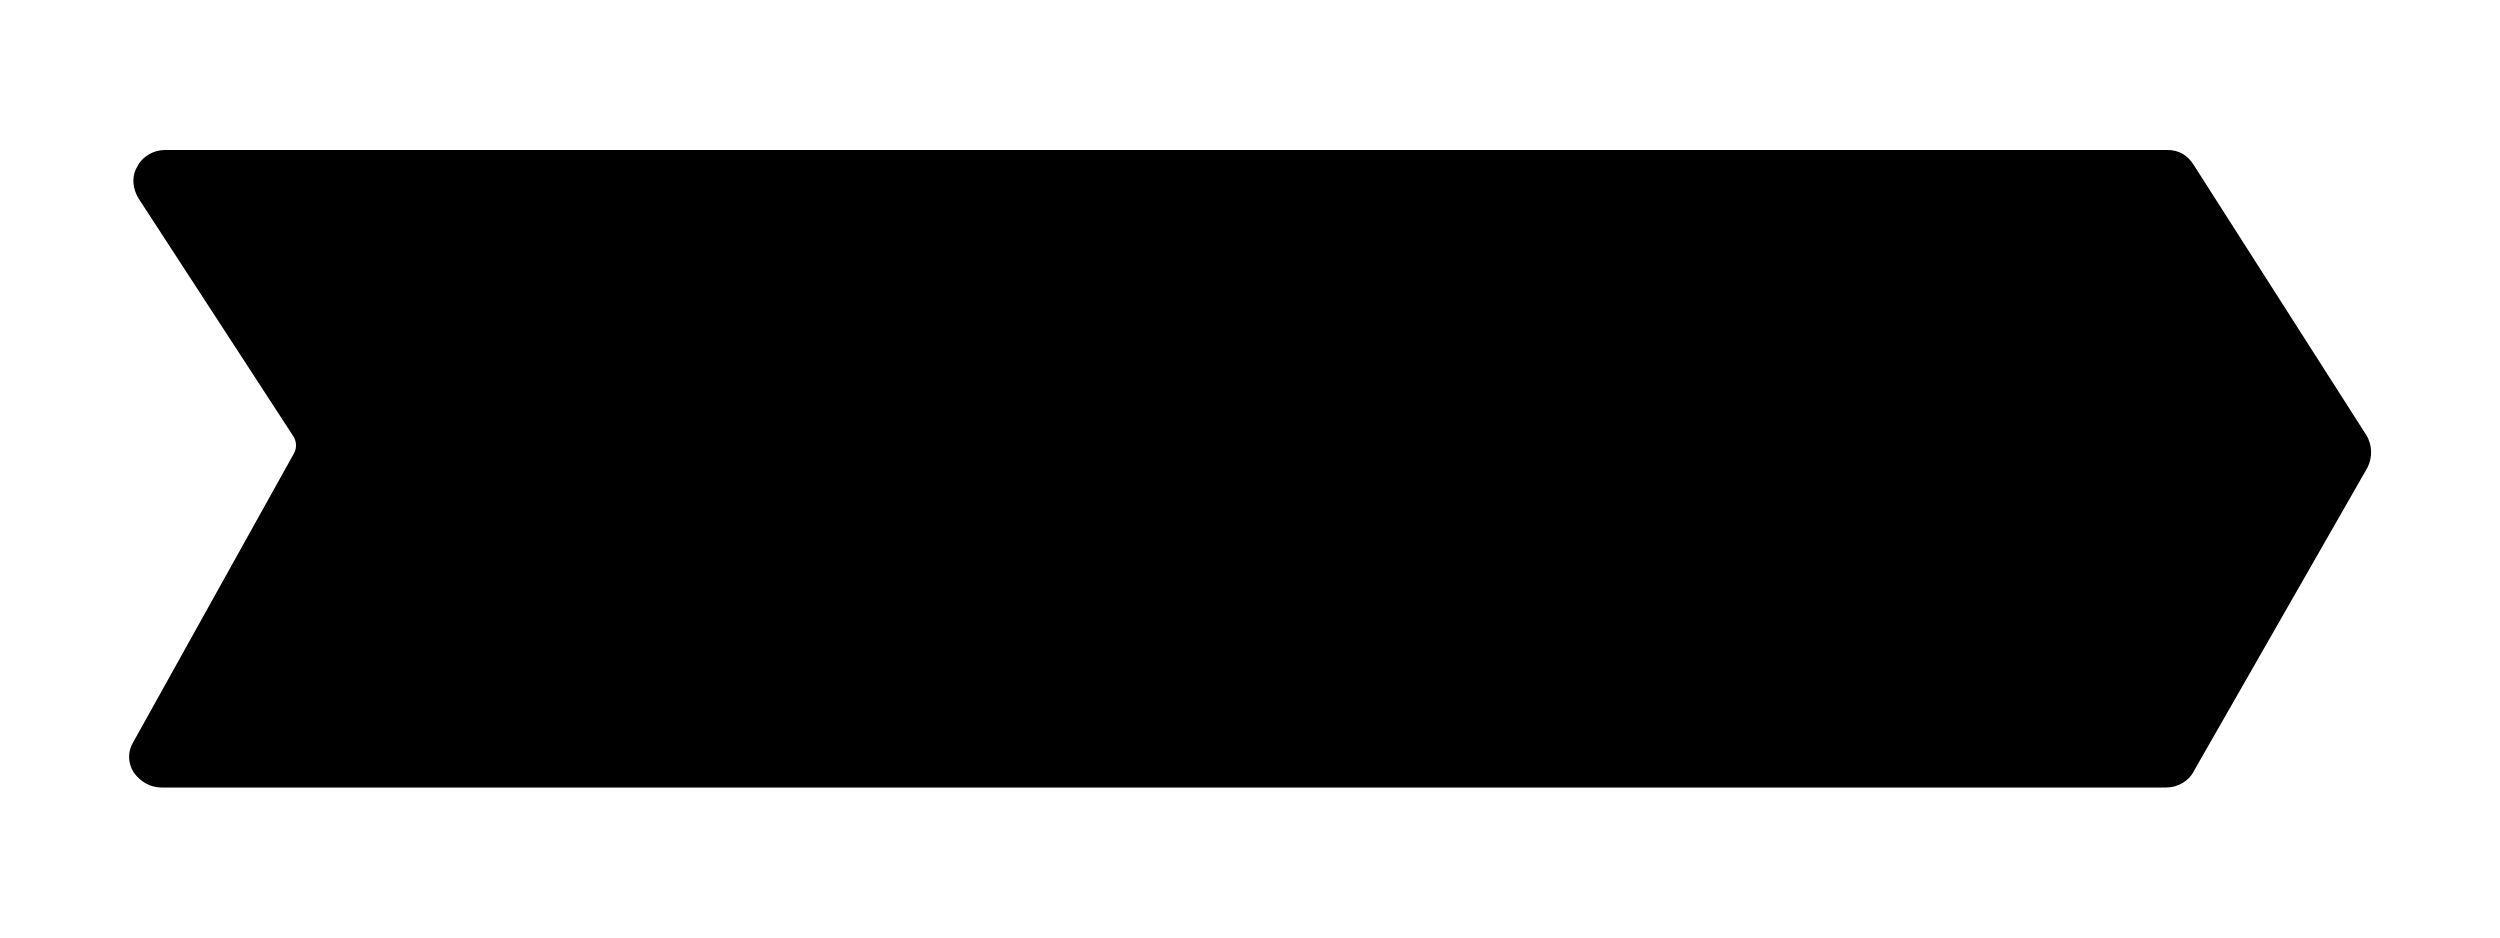
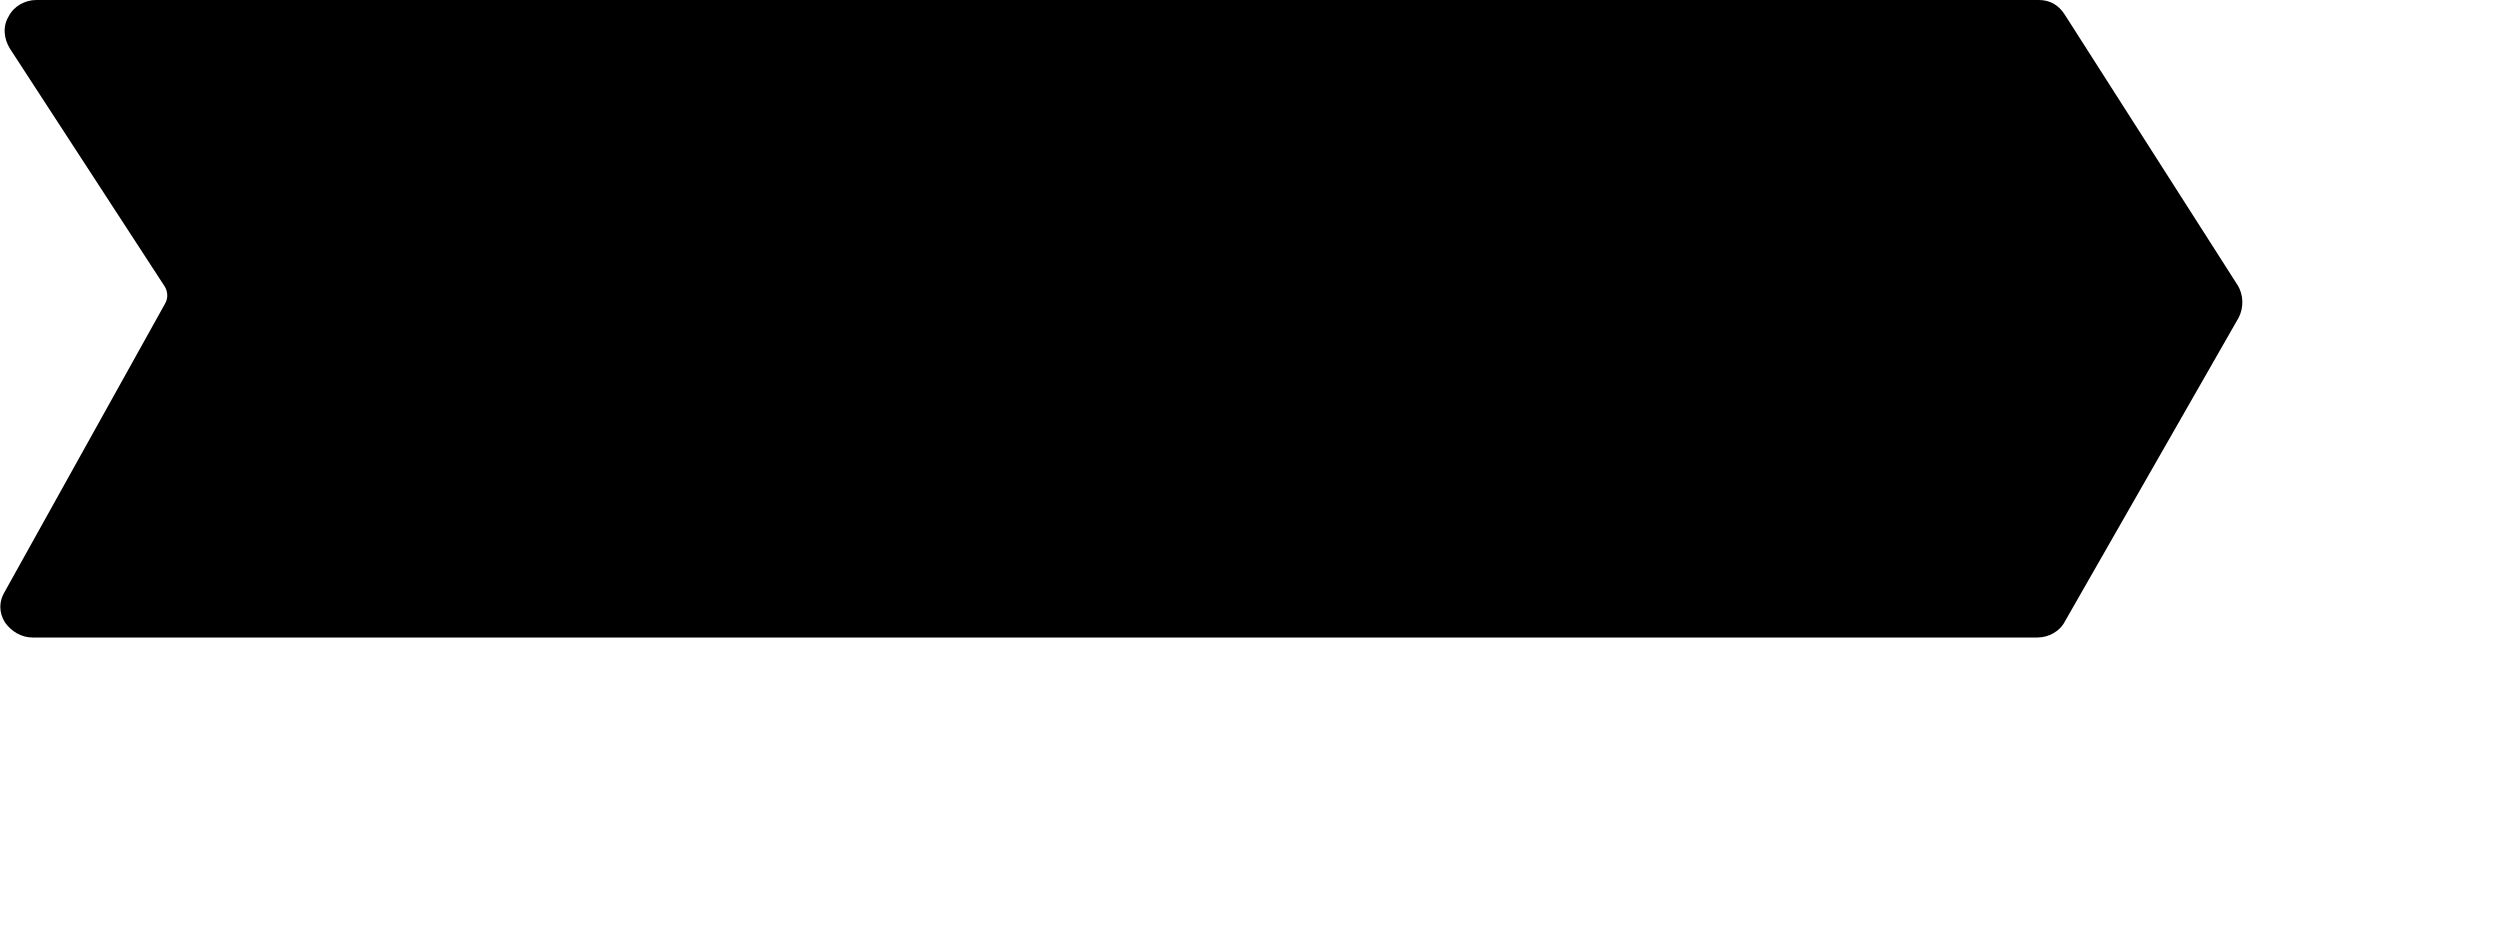
<svg xmlns="http://www.w3.org/2000/svg" id="stage" version="1.1" x="0" y="0" width="200px" height="75px" resizable="false" viewBox="0 0 200 75">
-   <path class="stage" d="M173.3,63H12.9c-0.9,0-1.7-0.5-2.2-1.2c-0.5-0.8-0.5-1.7,0-2.5l12.8-23c0.3-0.5,0.2-1.1-0.1-1.5L11.1,15.9  c-0.5-0.8-0.6-1.8-0.1-2.6c0.4-0.8,1.3-1.3,2.2-1.3h160.2c0.9,0,1.6,0.4,2.1,1.2l13.8,21.6c0.5,0.8,0.5,1.8,0.1,2.6l-13.9,24.3  C175.1,62.5,174.2,63,173.3,63z" />
+   <path class="stage" d=" M 163 51 H 2.6 c -0.9 0 -1.7 -0.5 -2.2 -1.2 c -0.5 -0.8 -0.5 -1.7 0 -2.5 l 12.8 -23 c 0.3 -0.5 0.2 -1.1 -0.1 -1.5 L 0.8 3.9 c -0.5 -0.8 -0.6 -1.8 -0.1 -2.6 c 0.4 -0.8 1.3 -1.3 2.2 -1.3 h 160.2 c 0.9 0 1.6 0.4 2.1 1.2 l 13.8 21.6 c 0.5 0.8 0.5 1.8 0.1 2.6 l -13.9 24.3 C 164.8 50.5 163.9 51 163 51 z" />
  <defs>
    <filter id="selectShadow" height="300%" width="300%" x="-75%" y="-75%">
      <feMorphology operator="dilate" radius="0" in="SourceAlpha" result="thicken" />
      <feDropShadow dx="0" dy="2" stdDeviation="2" flood-color="#000000" flood-opacity=".6" result="droppedShadow" />
      <feMerge>
        <feMergeNode in="droppedShadow" />
        <feMergeNode in="SourceGraphic" />
      </feMerge>
    </filter>
  </defs>
</svg>
